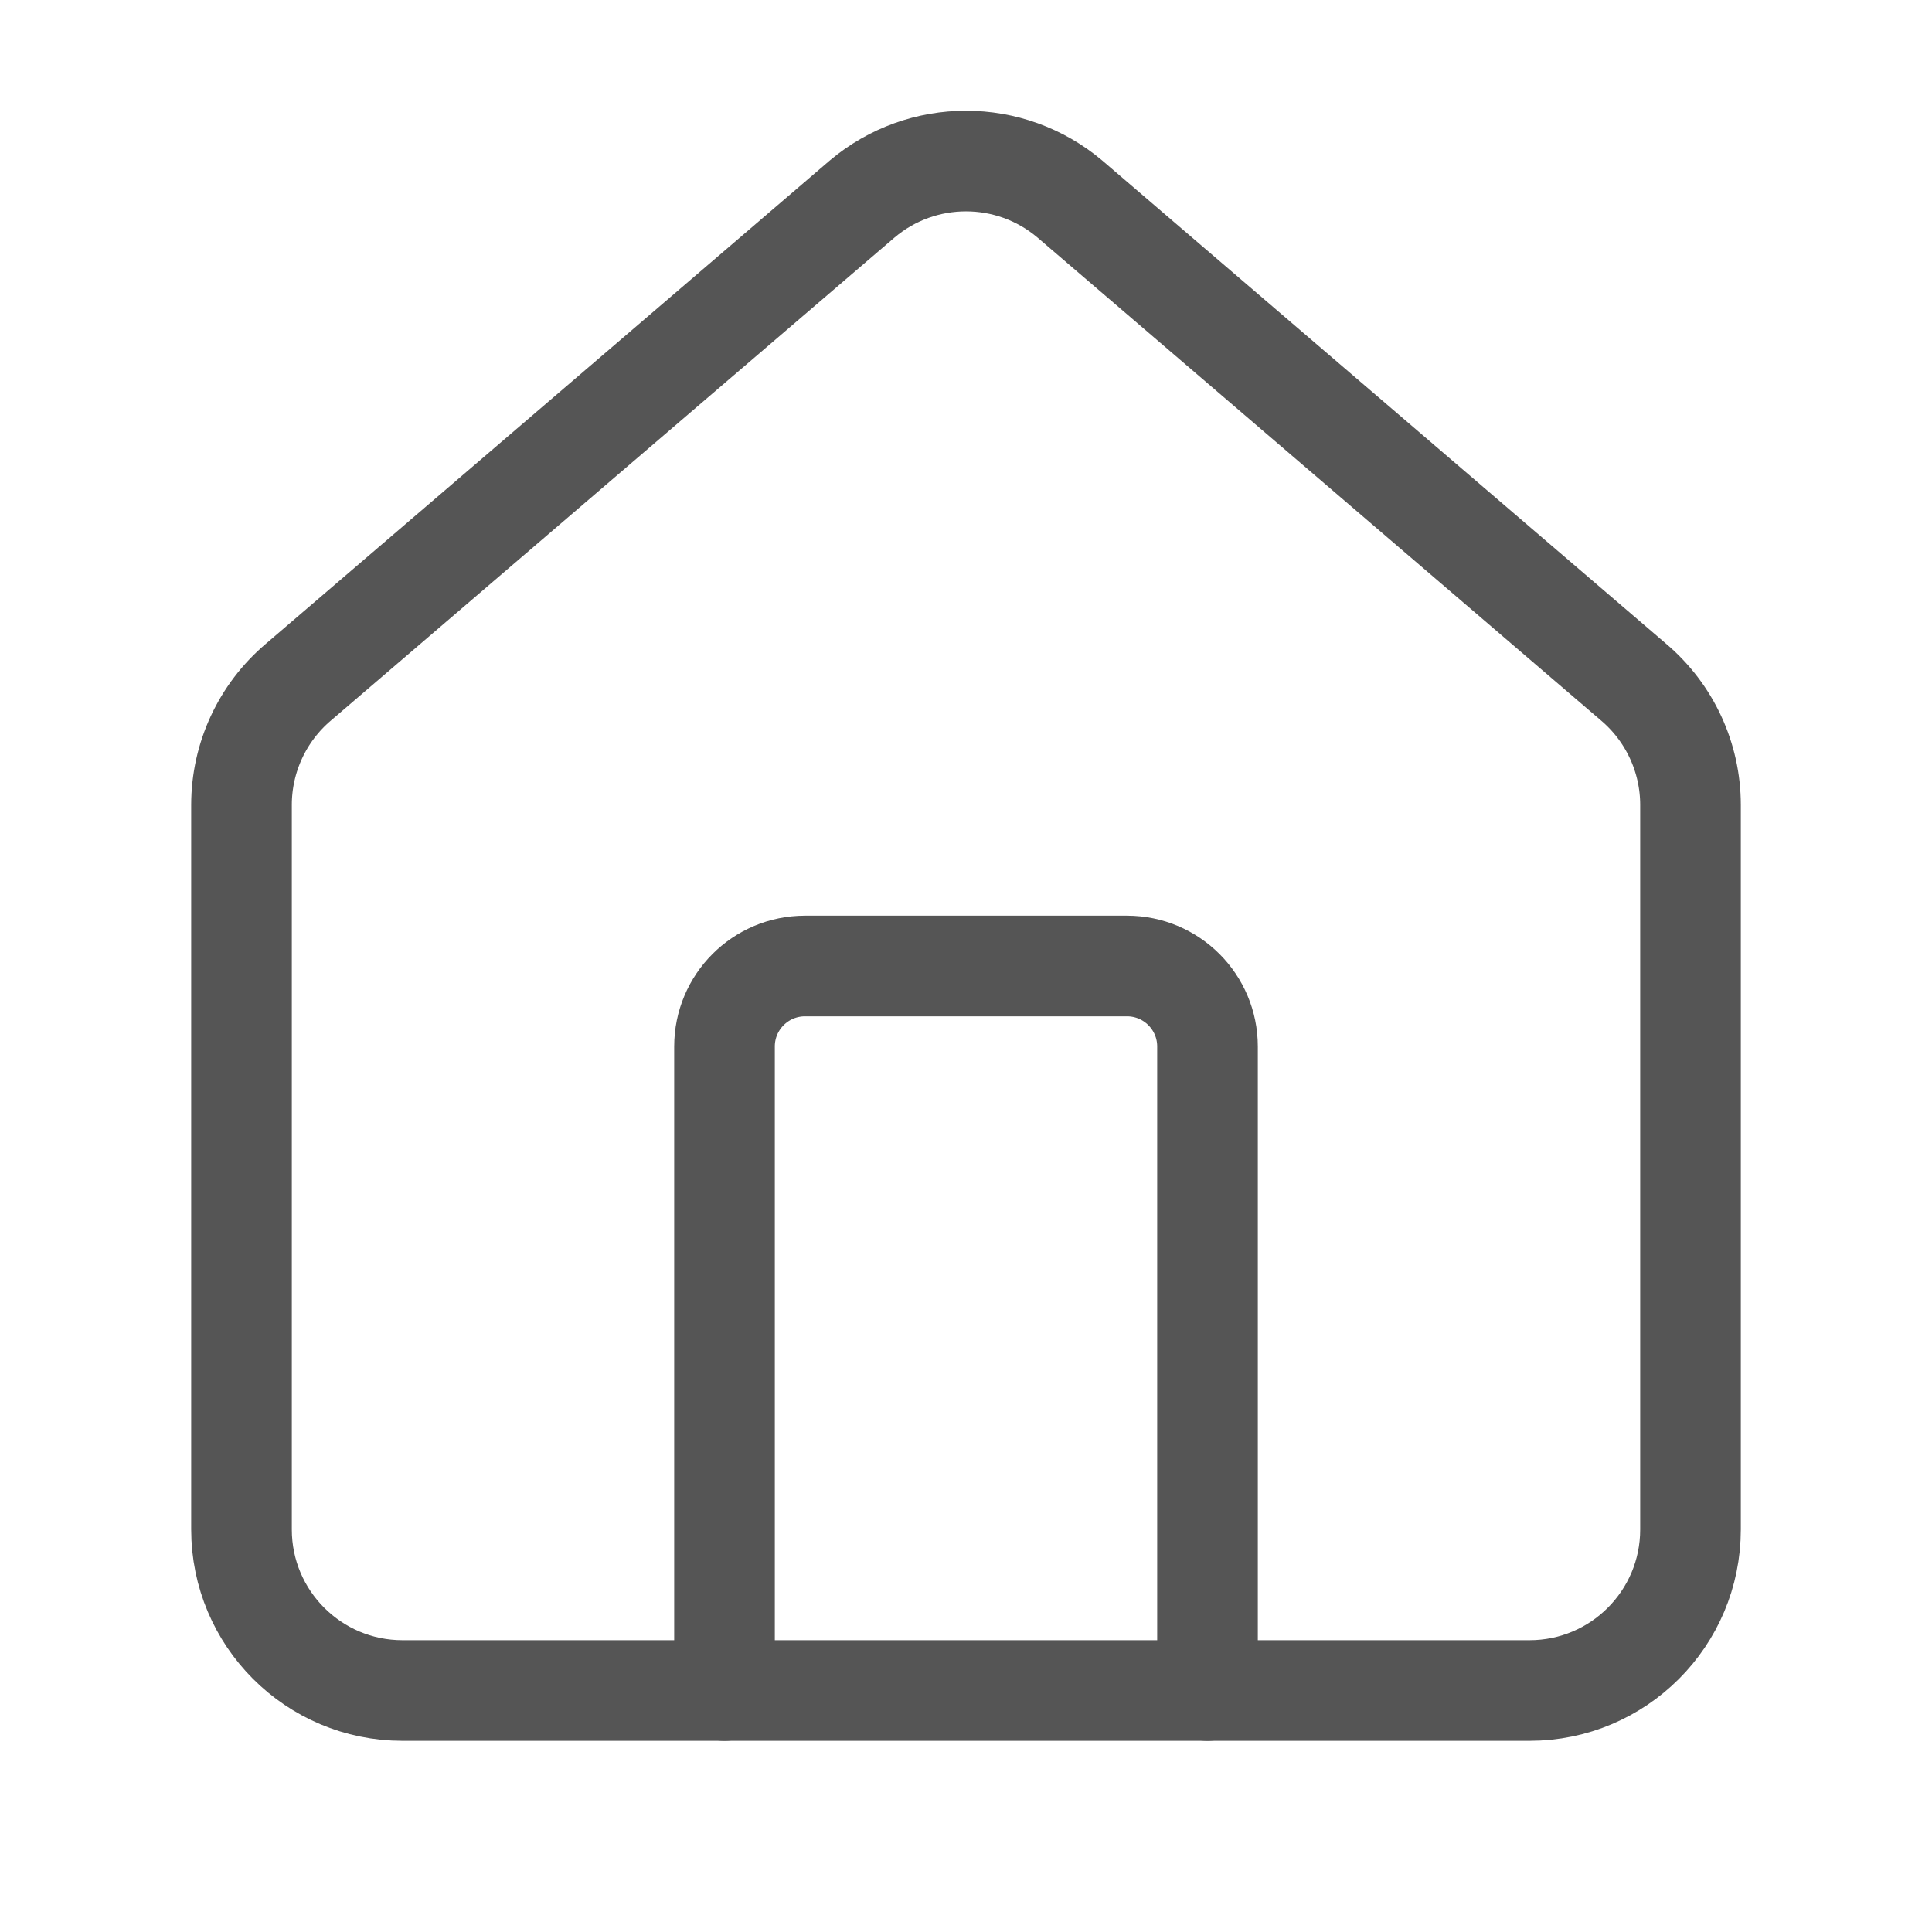
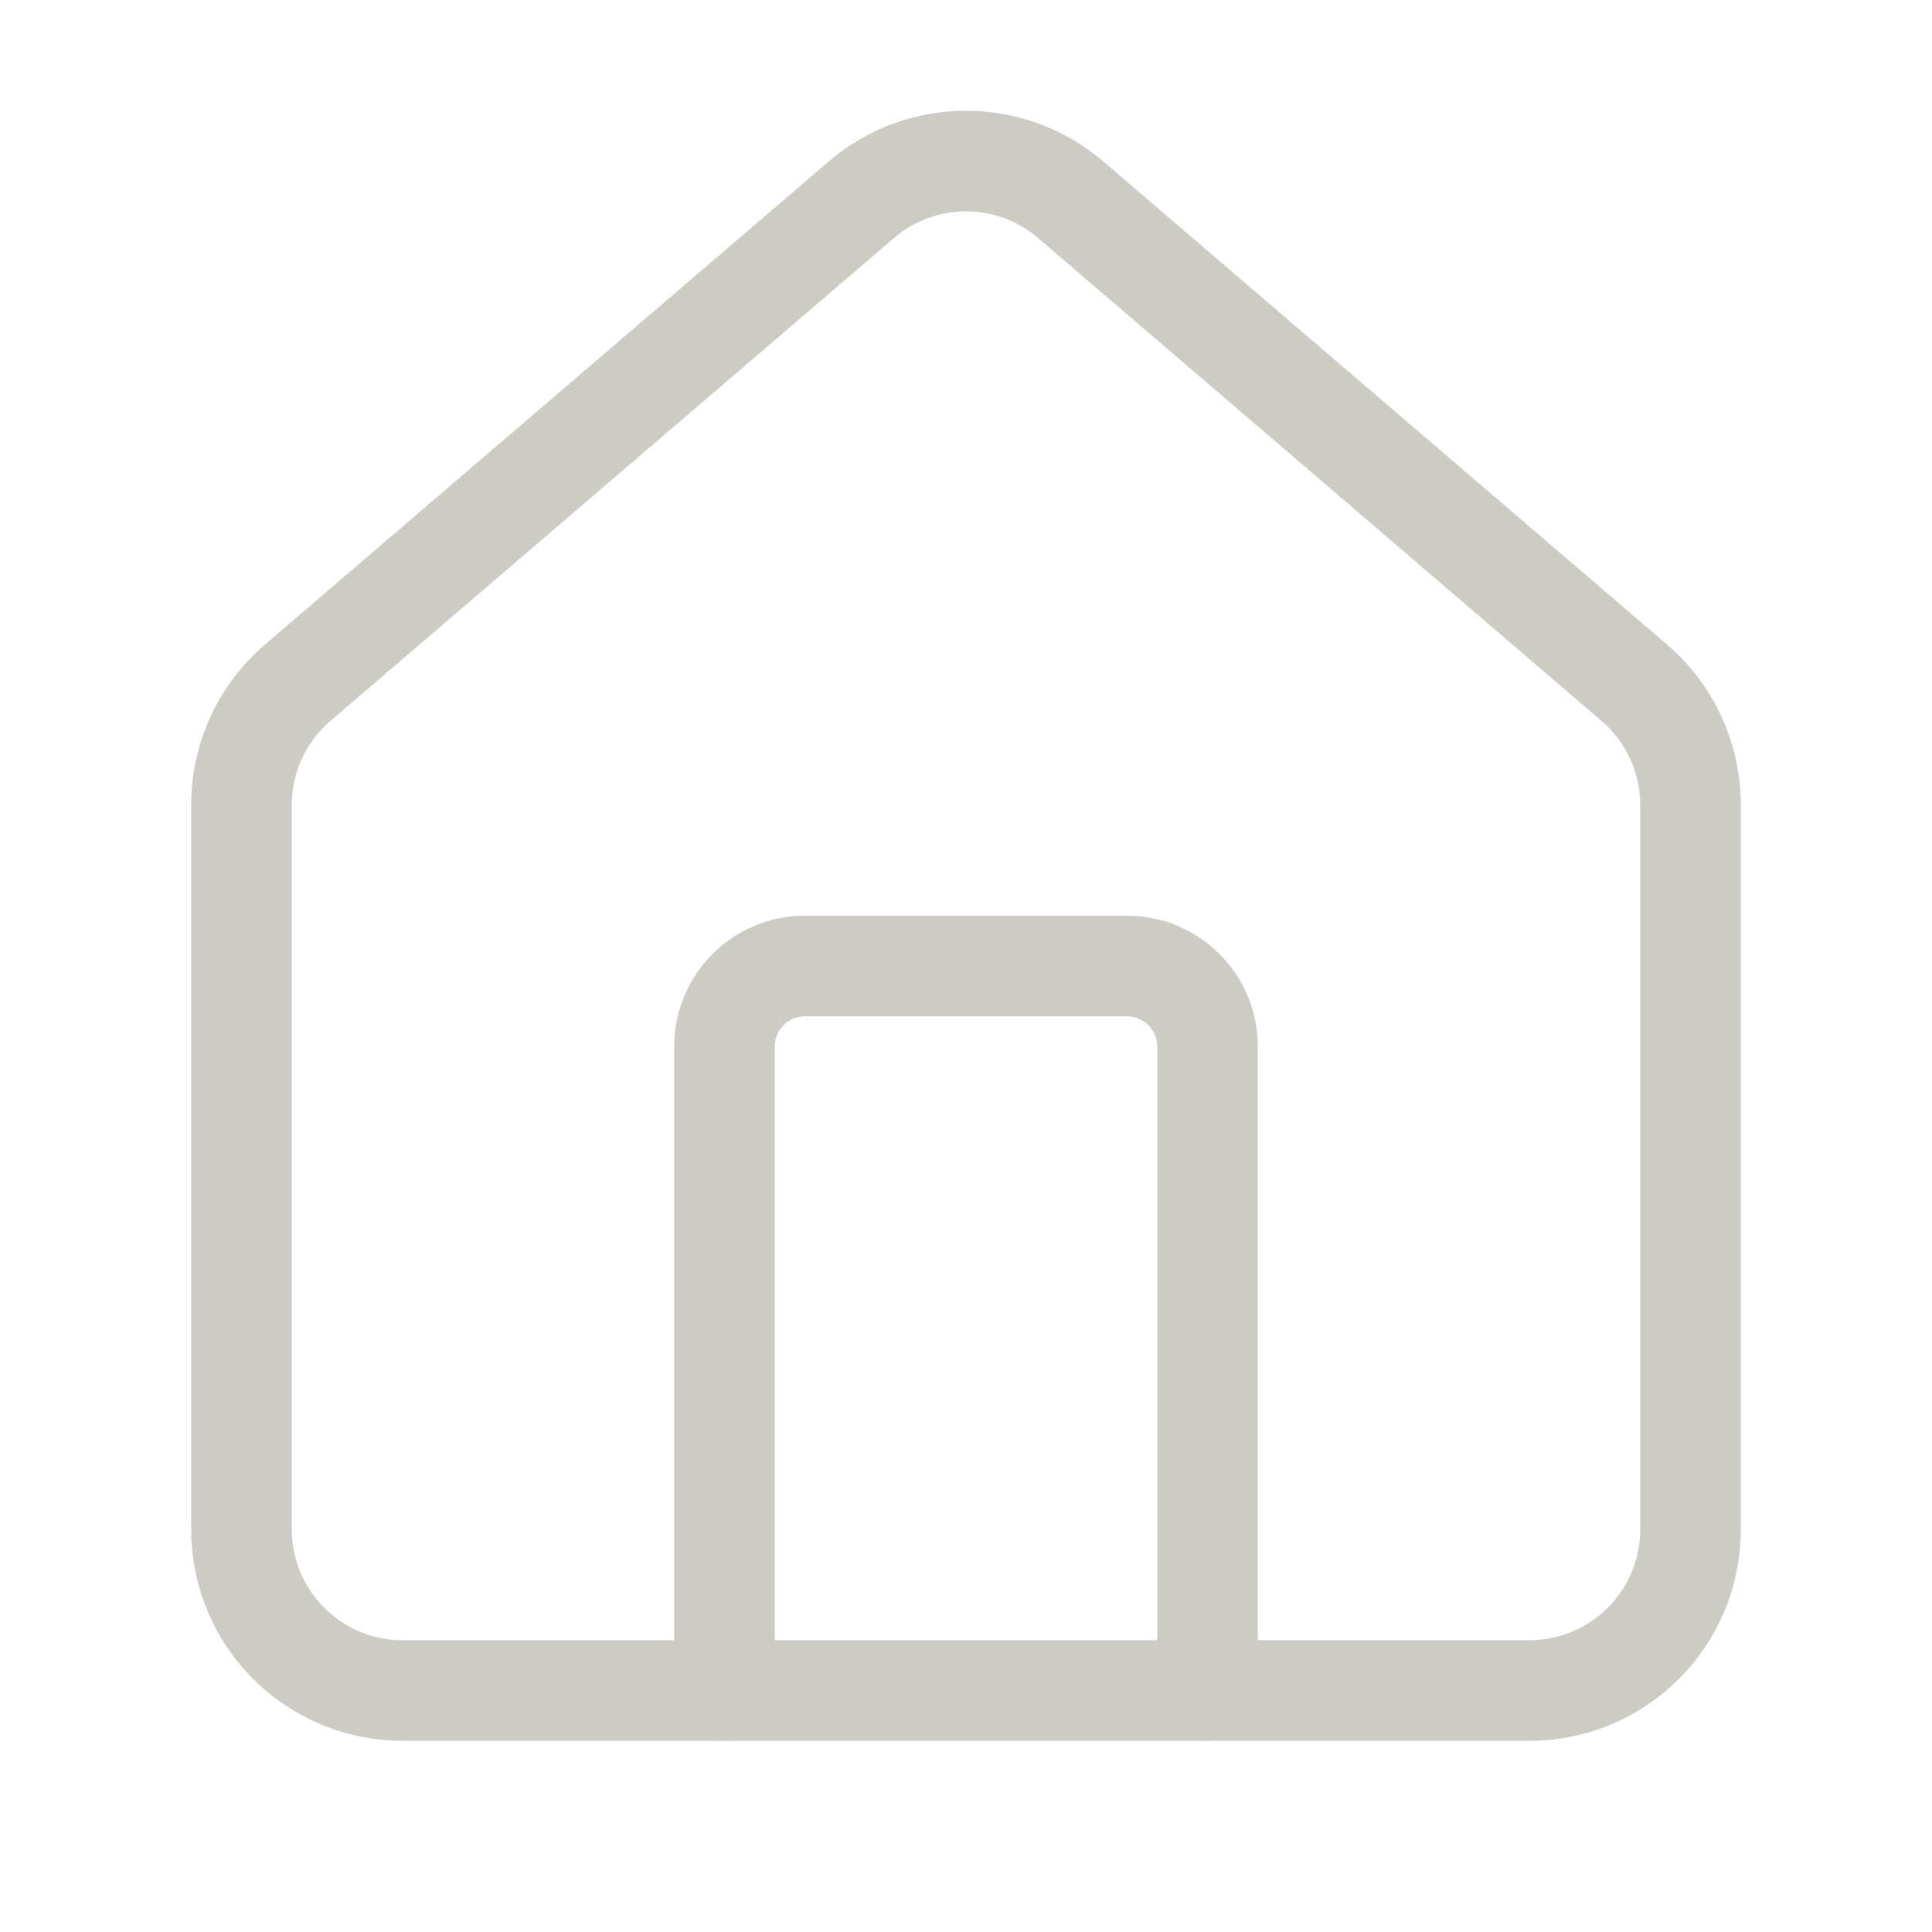
- <svg xmlns="http://www.w3.org/2000/svg" width="24" height="24" viewBox="0 0 24 24" fill="none" stroke="#555555" stroke-width="1.25" stroke-linecap="round" stroke-linejoin="round" class="lucide lucide-house">
+ <svg xmlns="http://www.w3.org/2000/svg" width="24" height="24" viewBox="0 0 24 24" fill="none" stroke="#cdccc4" stroke-width="1.25" stroke-linecap="round" stroke-linejoin="round" class="lucide lucide-house">
  <path d="M15 21v-8a1 1 0 0 0-1-1h-4a1 1 0 0 0-1 1v8" />
  <path d="M3 10a2 2 0 0 1 .709-1.528l7-5.999a2 2 0 0 1 2.582 0l7 5.999A2 2 0 0 1 21 10v9a2 2 0 0 1-2 2H5a2 2 0 0 1-2-2z" />
</svg>
